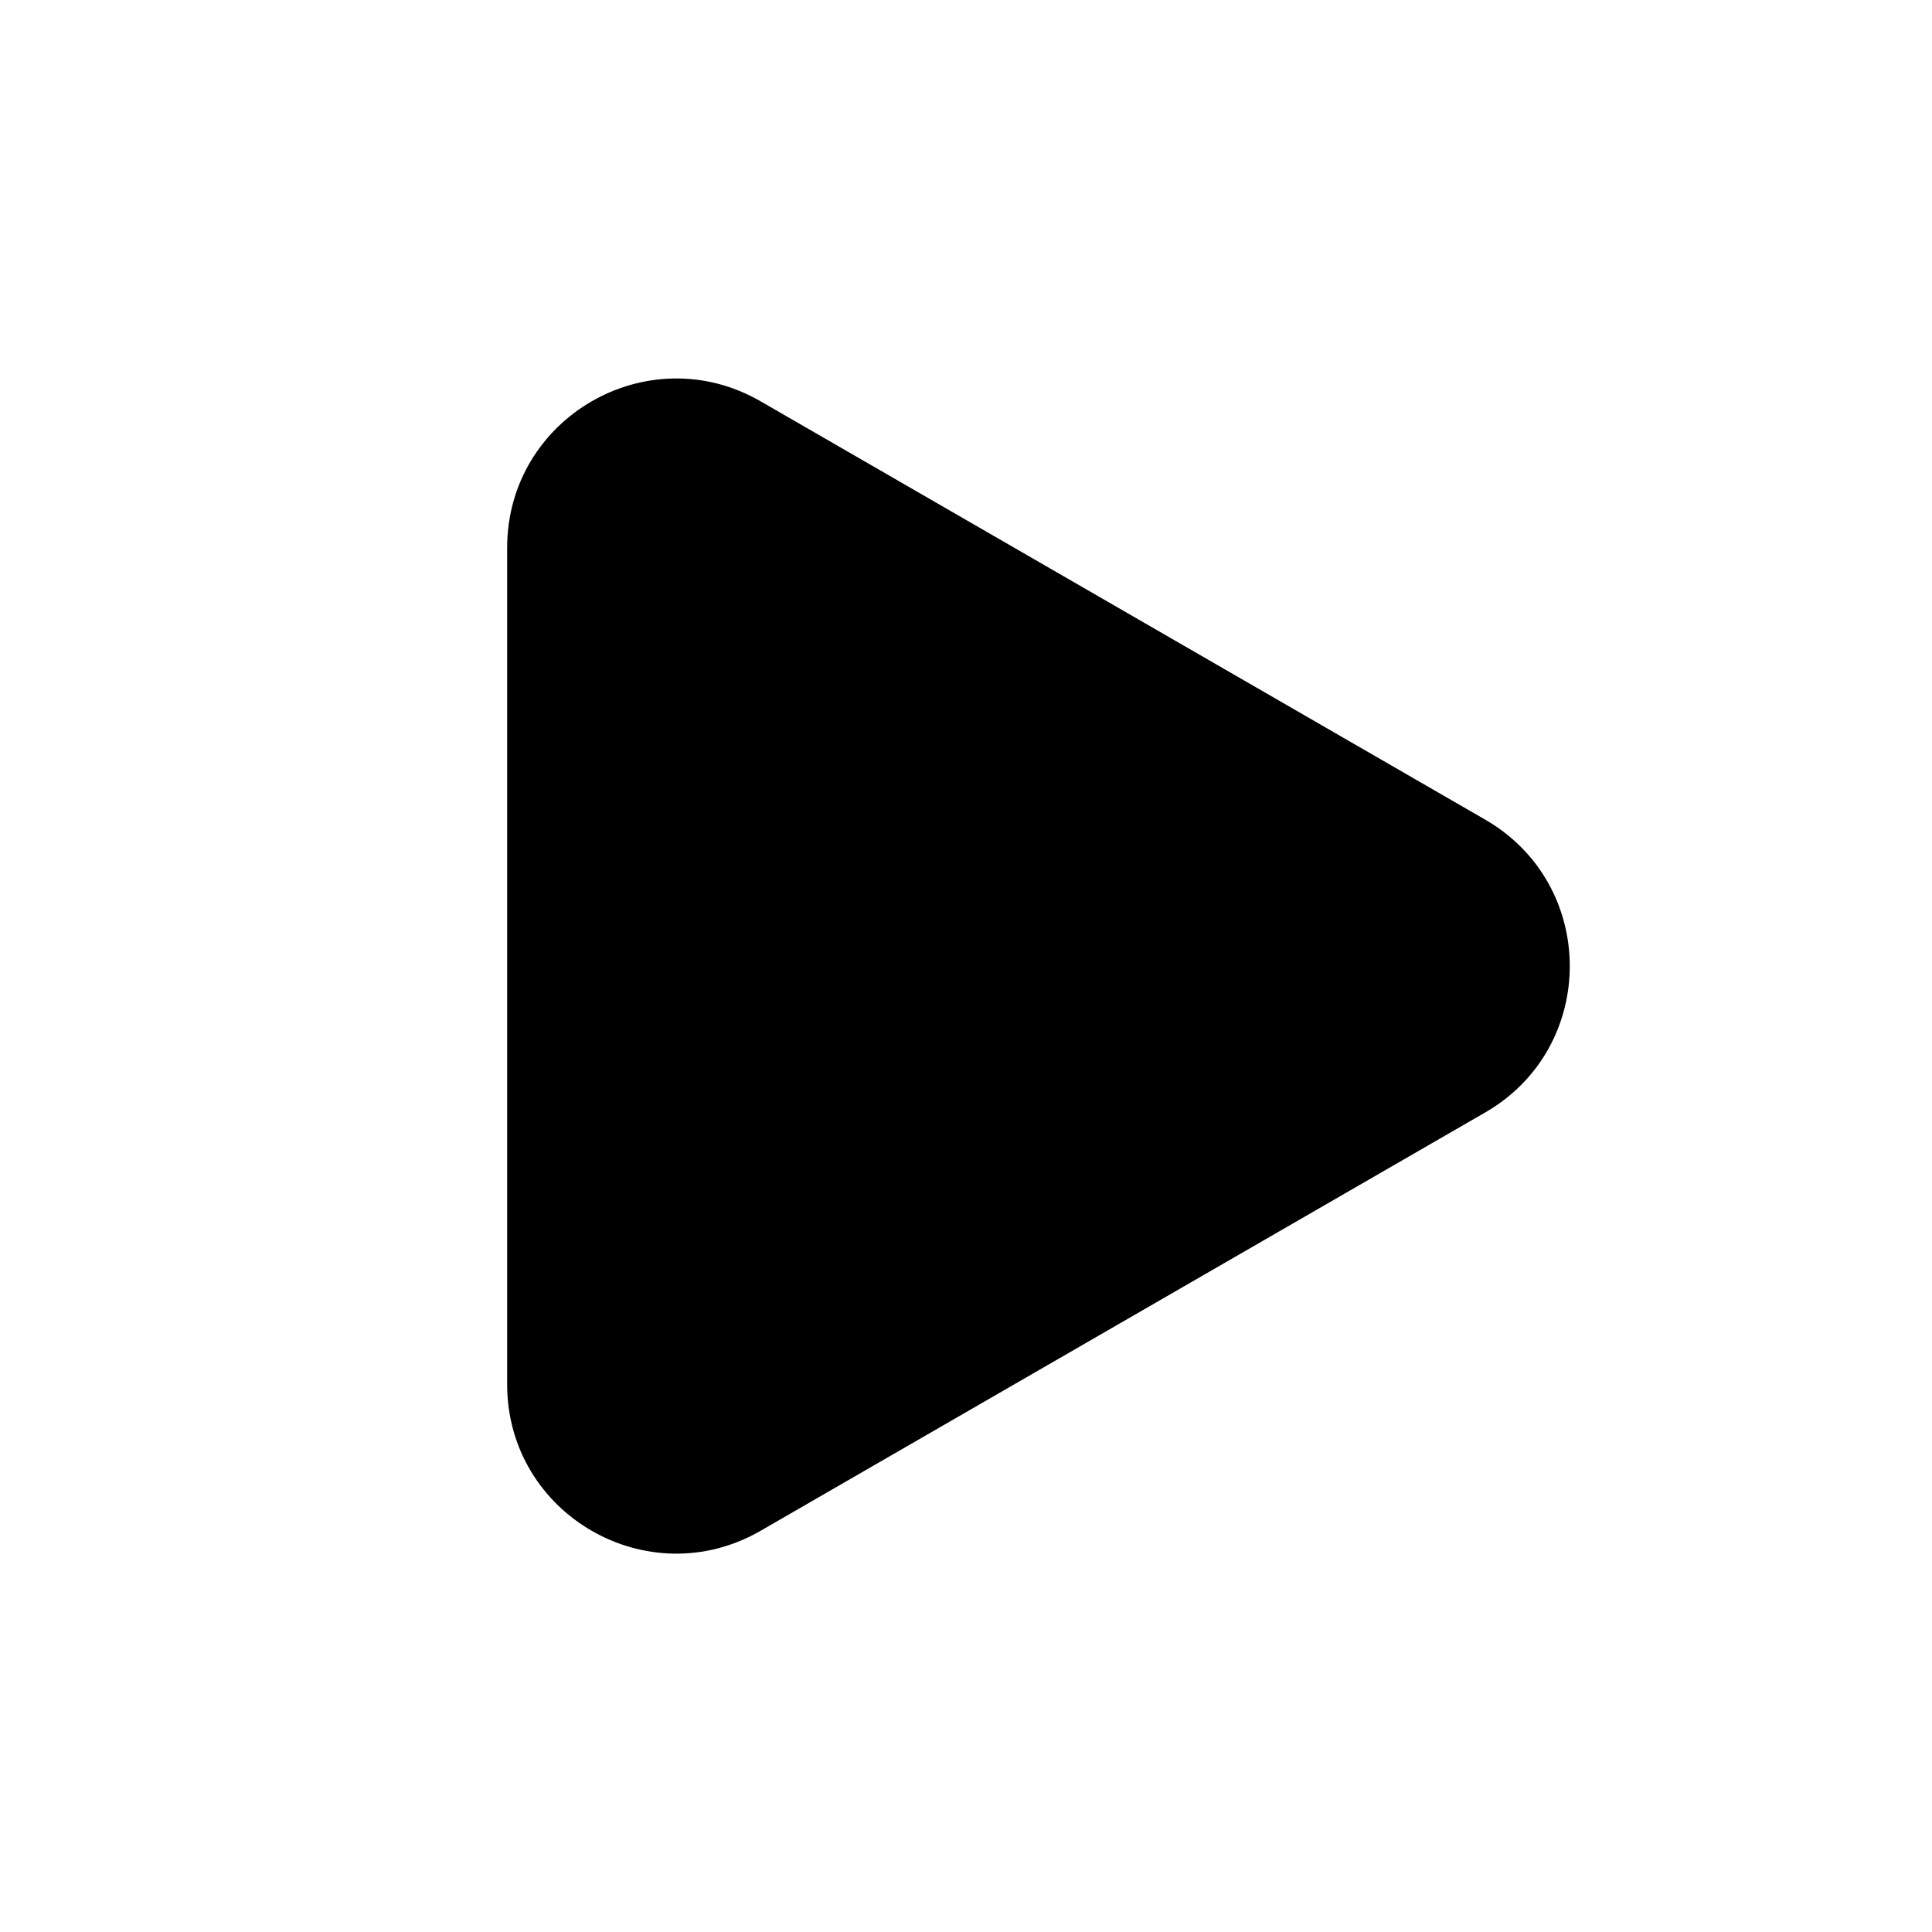
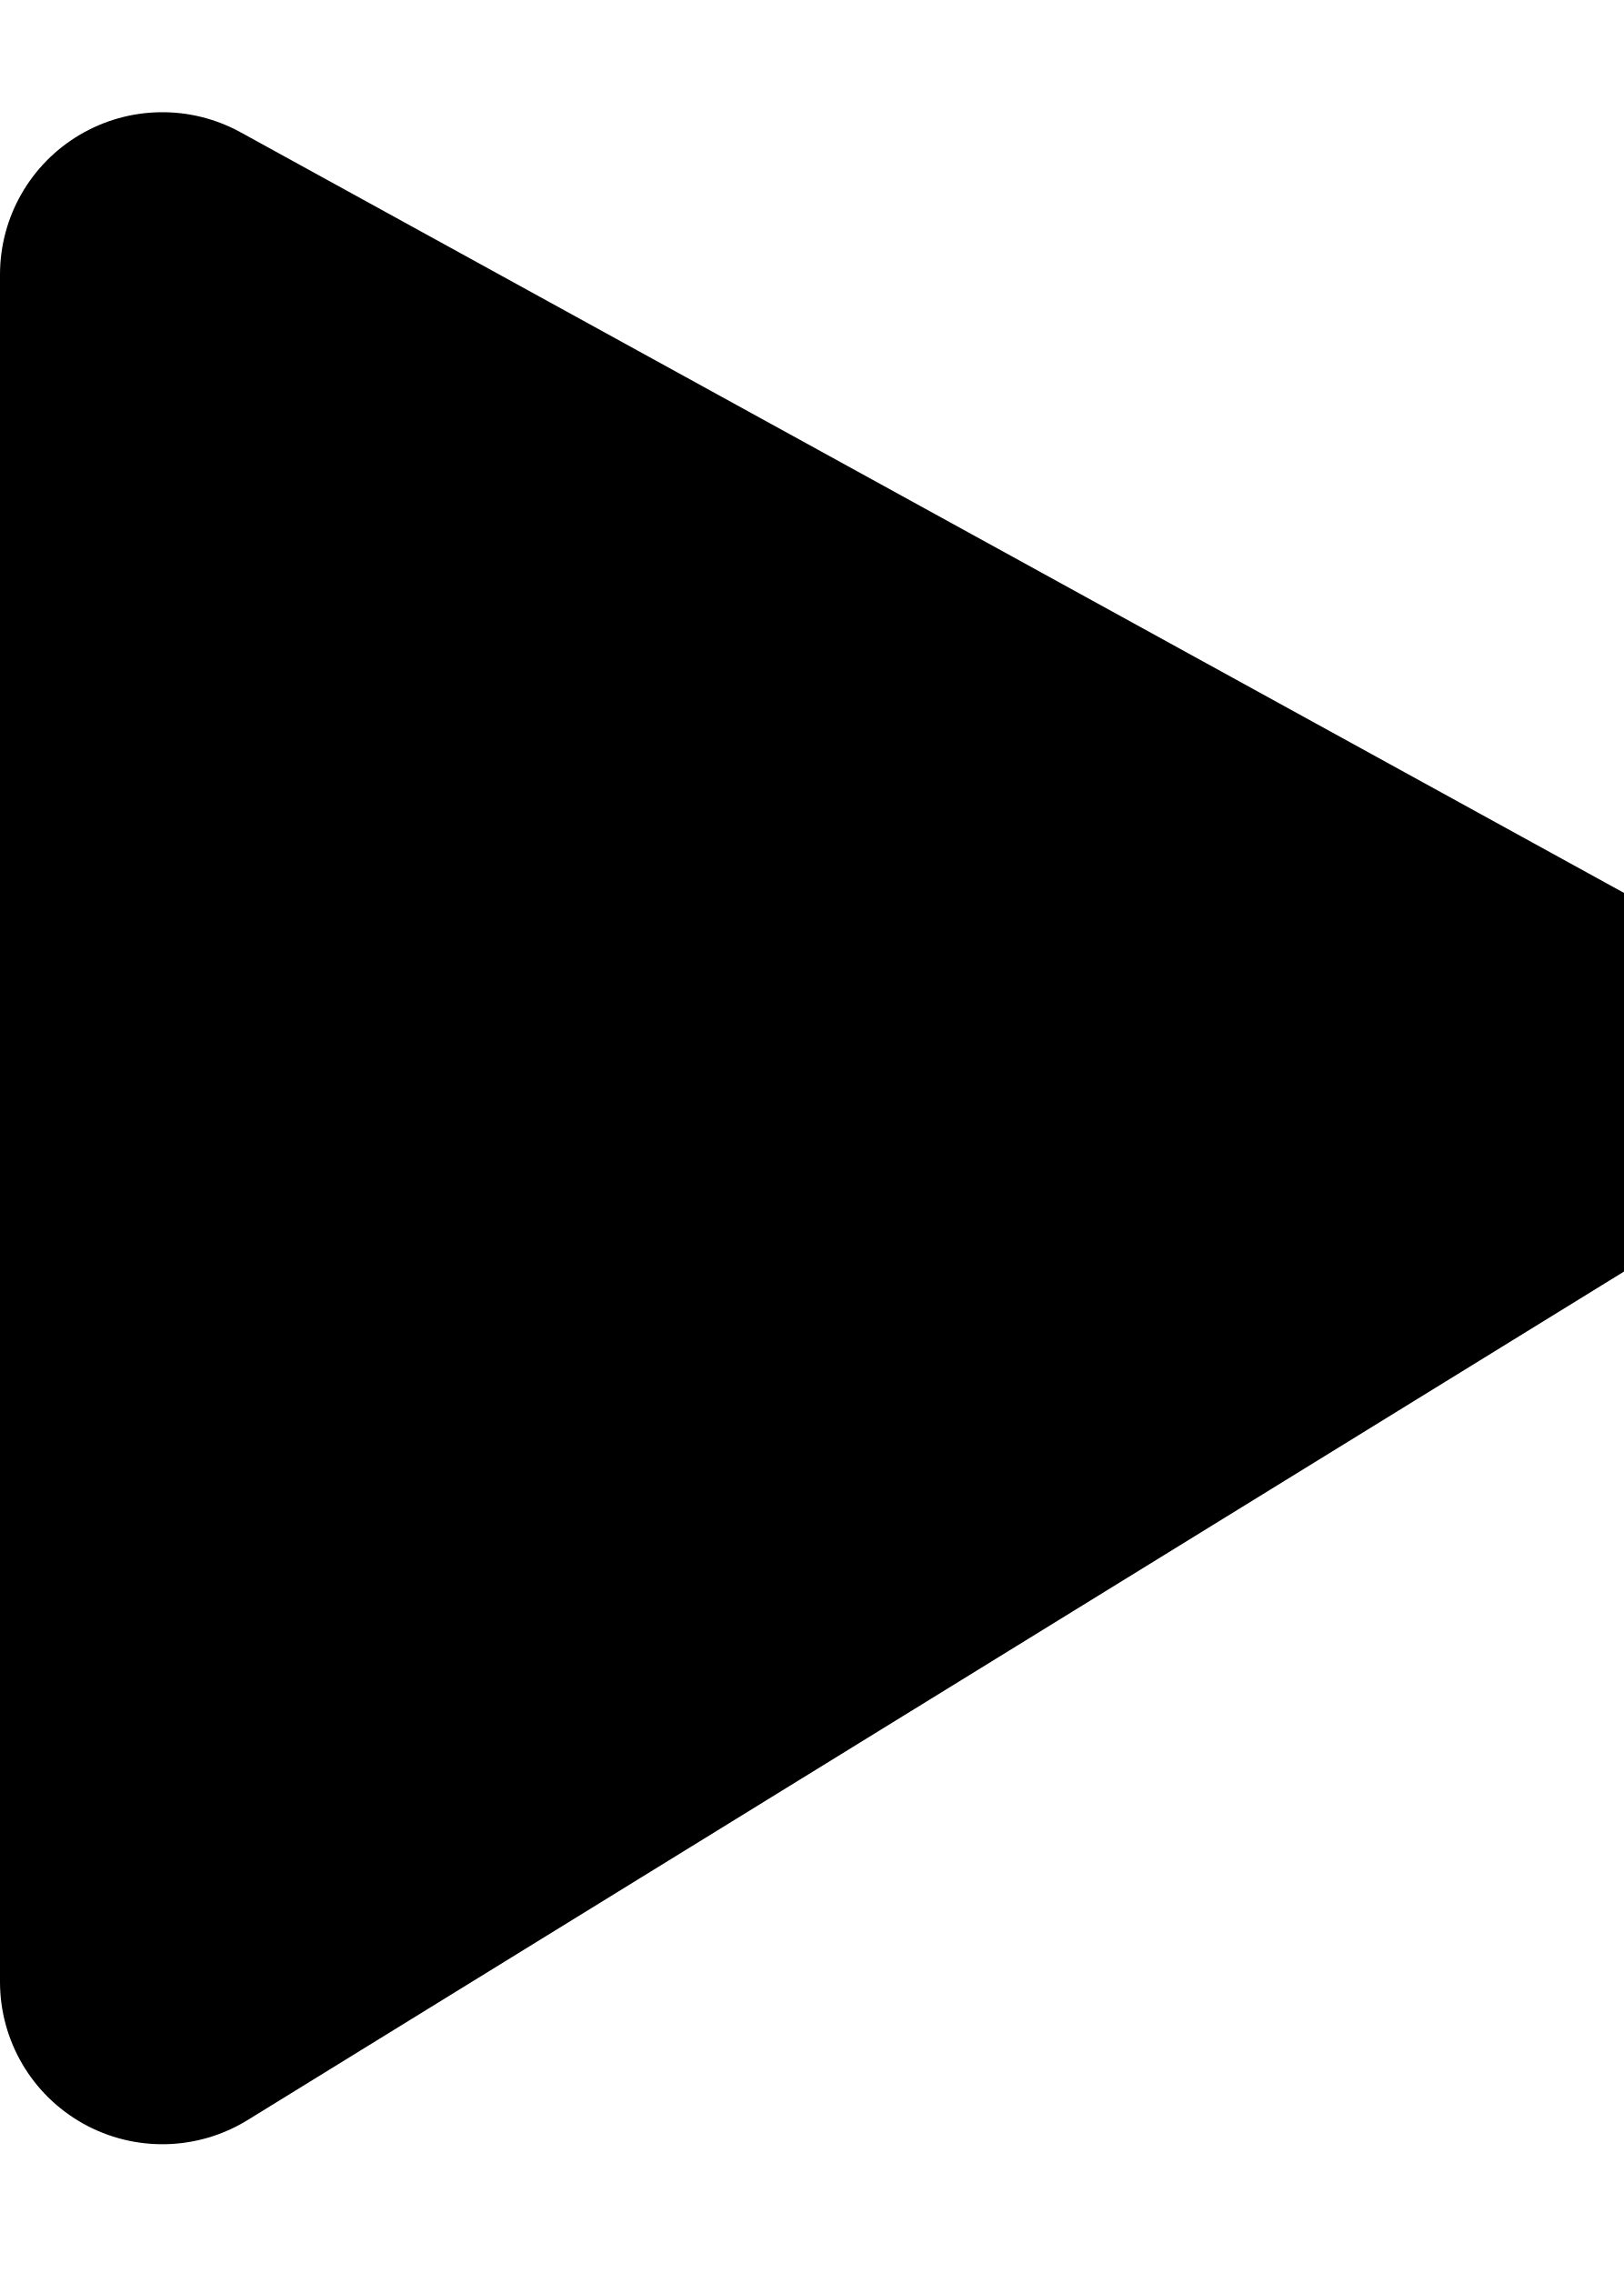
- <svg xmlns="http://www.w3.org/2000/svg" aria-hidden="true" width="20" height="20" viewBox="0 0 20 20" fill="none">
-   <path fill-rule="evenodd" clip-rule="evenodd" d="M15.375 8.485C16.542 9.159 16.542 10.843 15.375 11.516L7.875 15.846C6.708 16.52 5.25 15.678 5.25 14.331L5.25 5.671C5.25 4.323 6.708 3.481 7.875 4.155L15.375 8.485Z" fill="currentColor" />
+ <svg xmlns="http://www.w3.org/2000/svg" fill="none" class="icon icon-play" viewBox="0 0 10 14">
+   <path fill="currentColor" fill-rule="evenodd" d="M1.482.815A1 1 0 0 0 0 1.69v10.517a1 1 0 0 0 1.525.851L10.54 7.5a1 1 0 0 0-.043-1.728z" clip-rule="evenodd" />
</svg>
